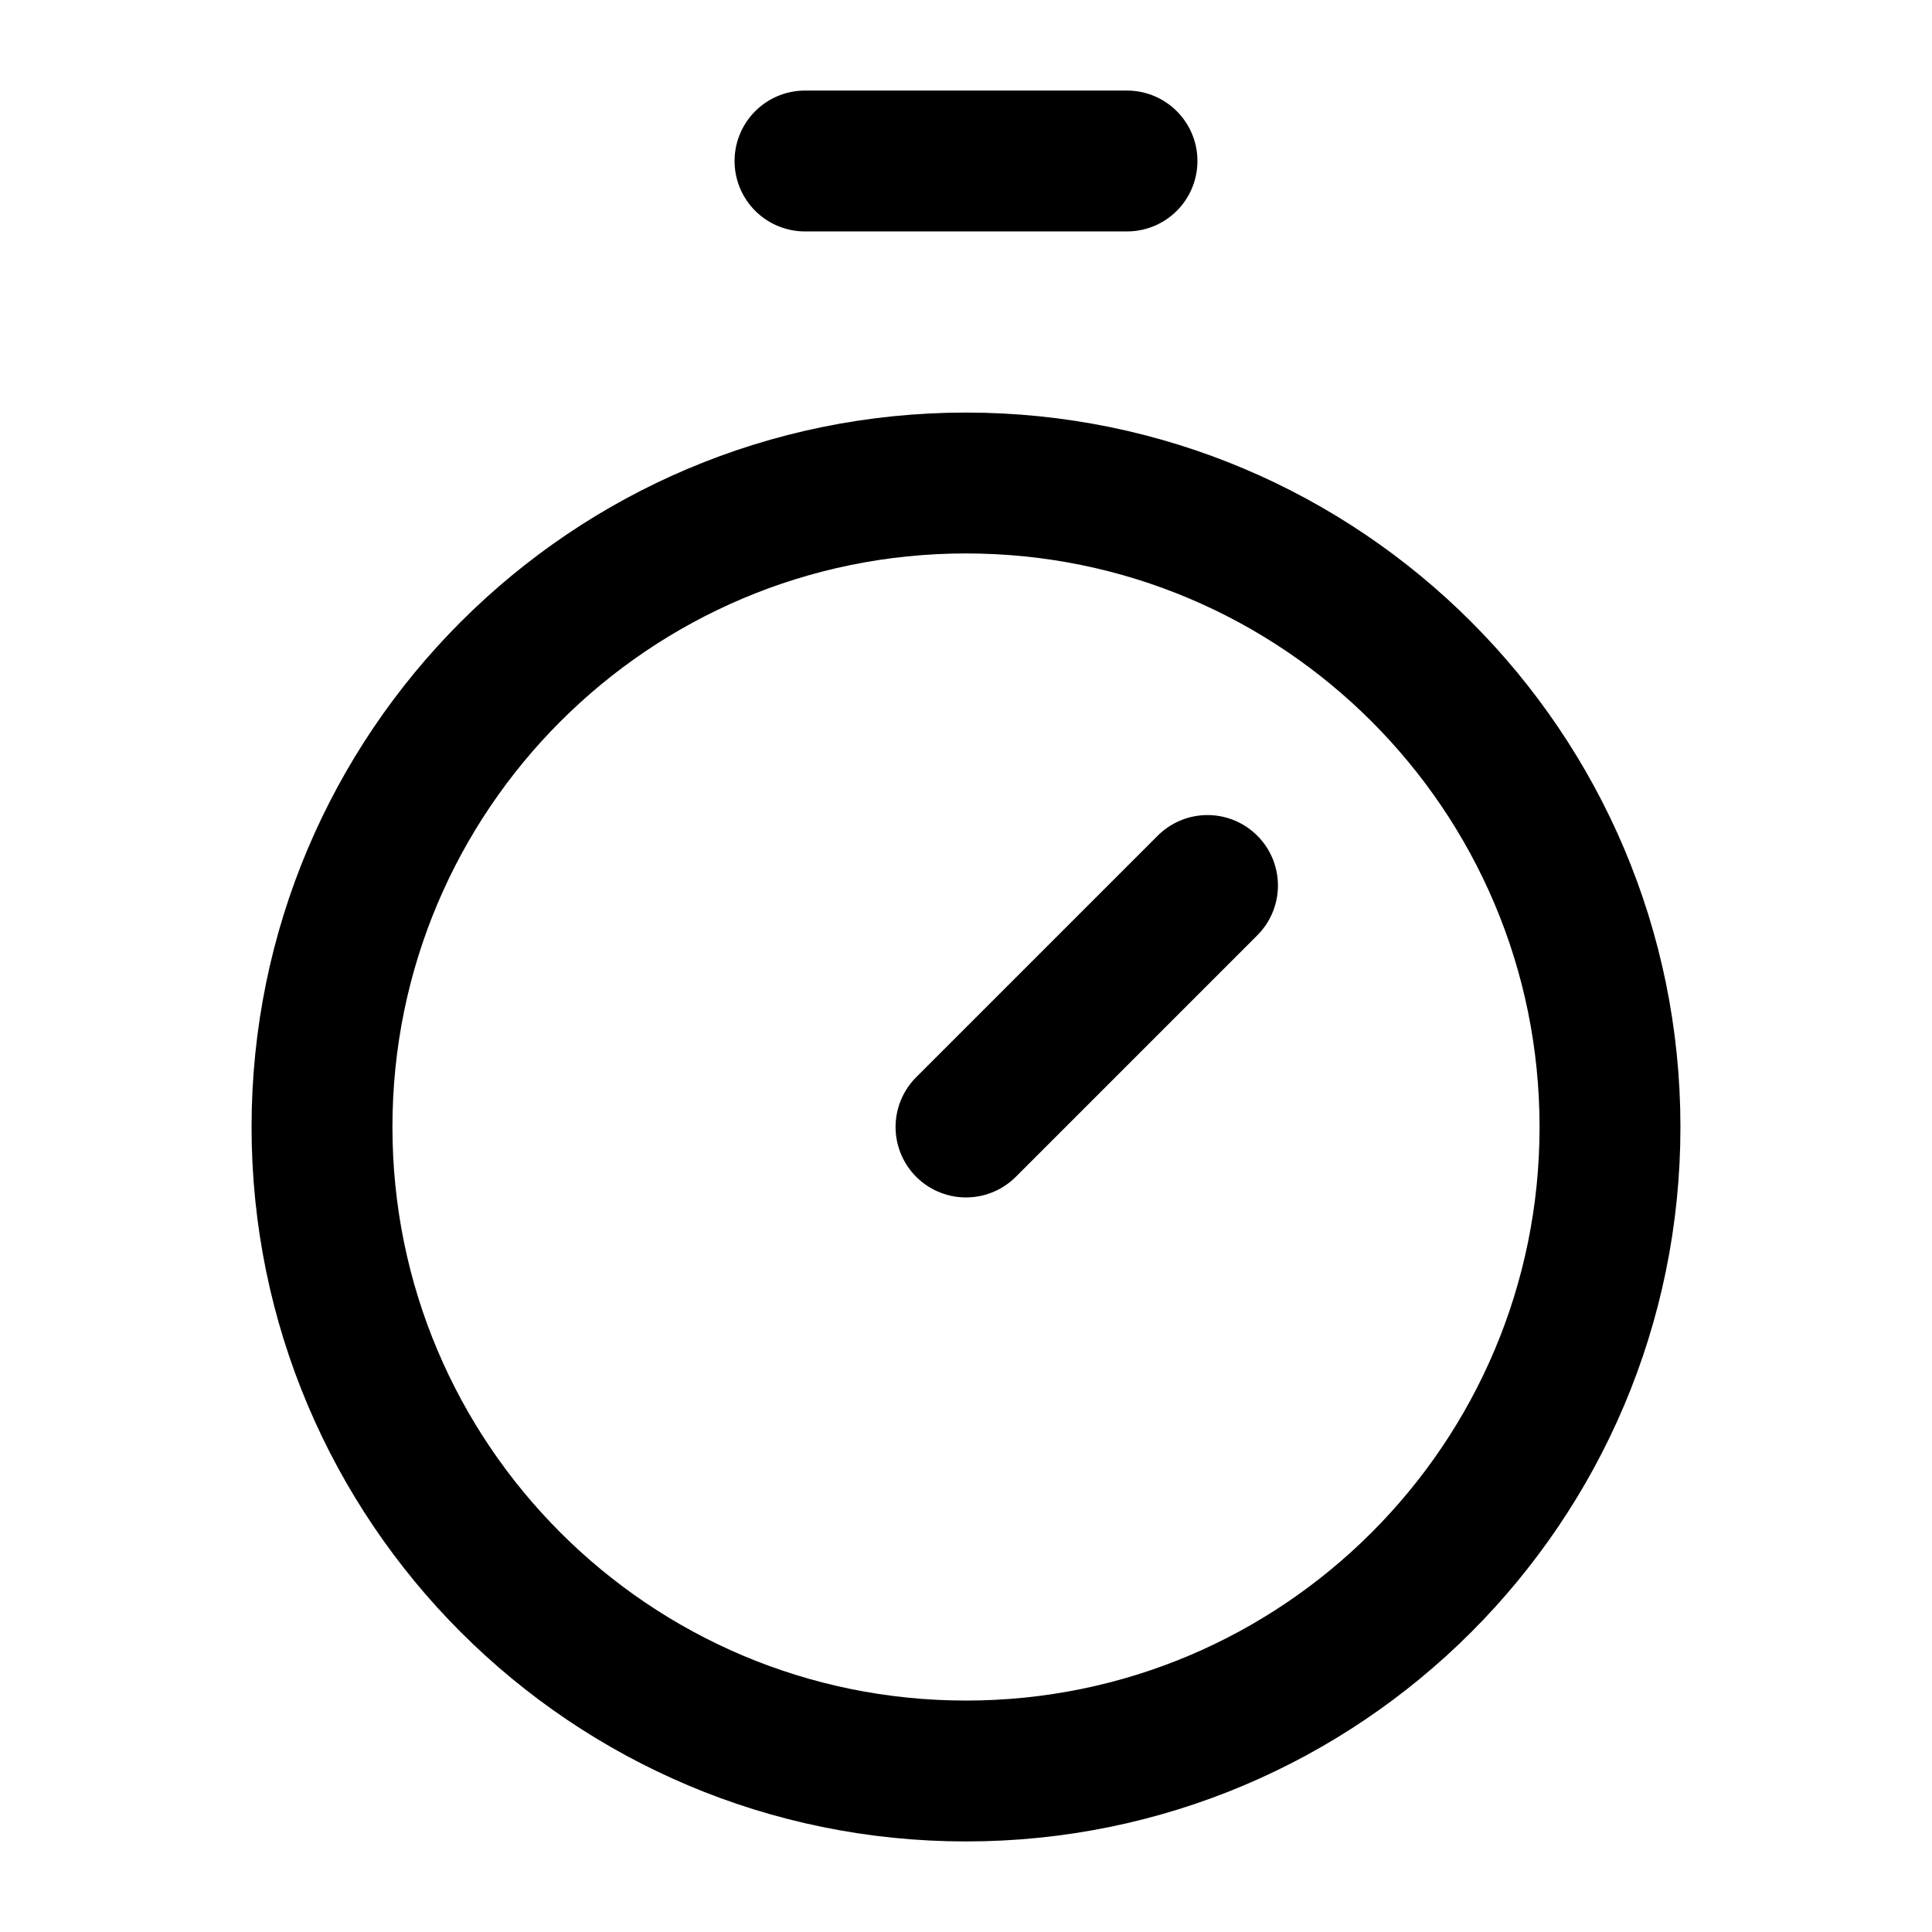
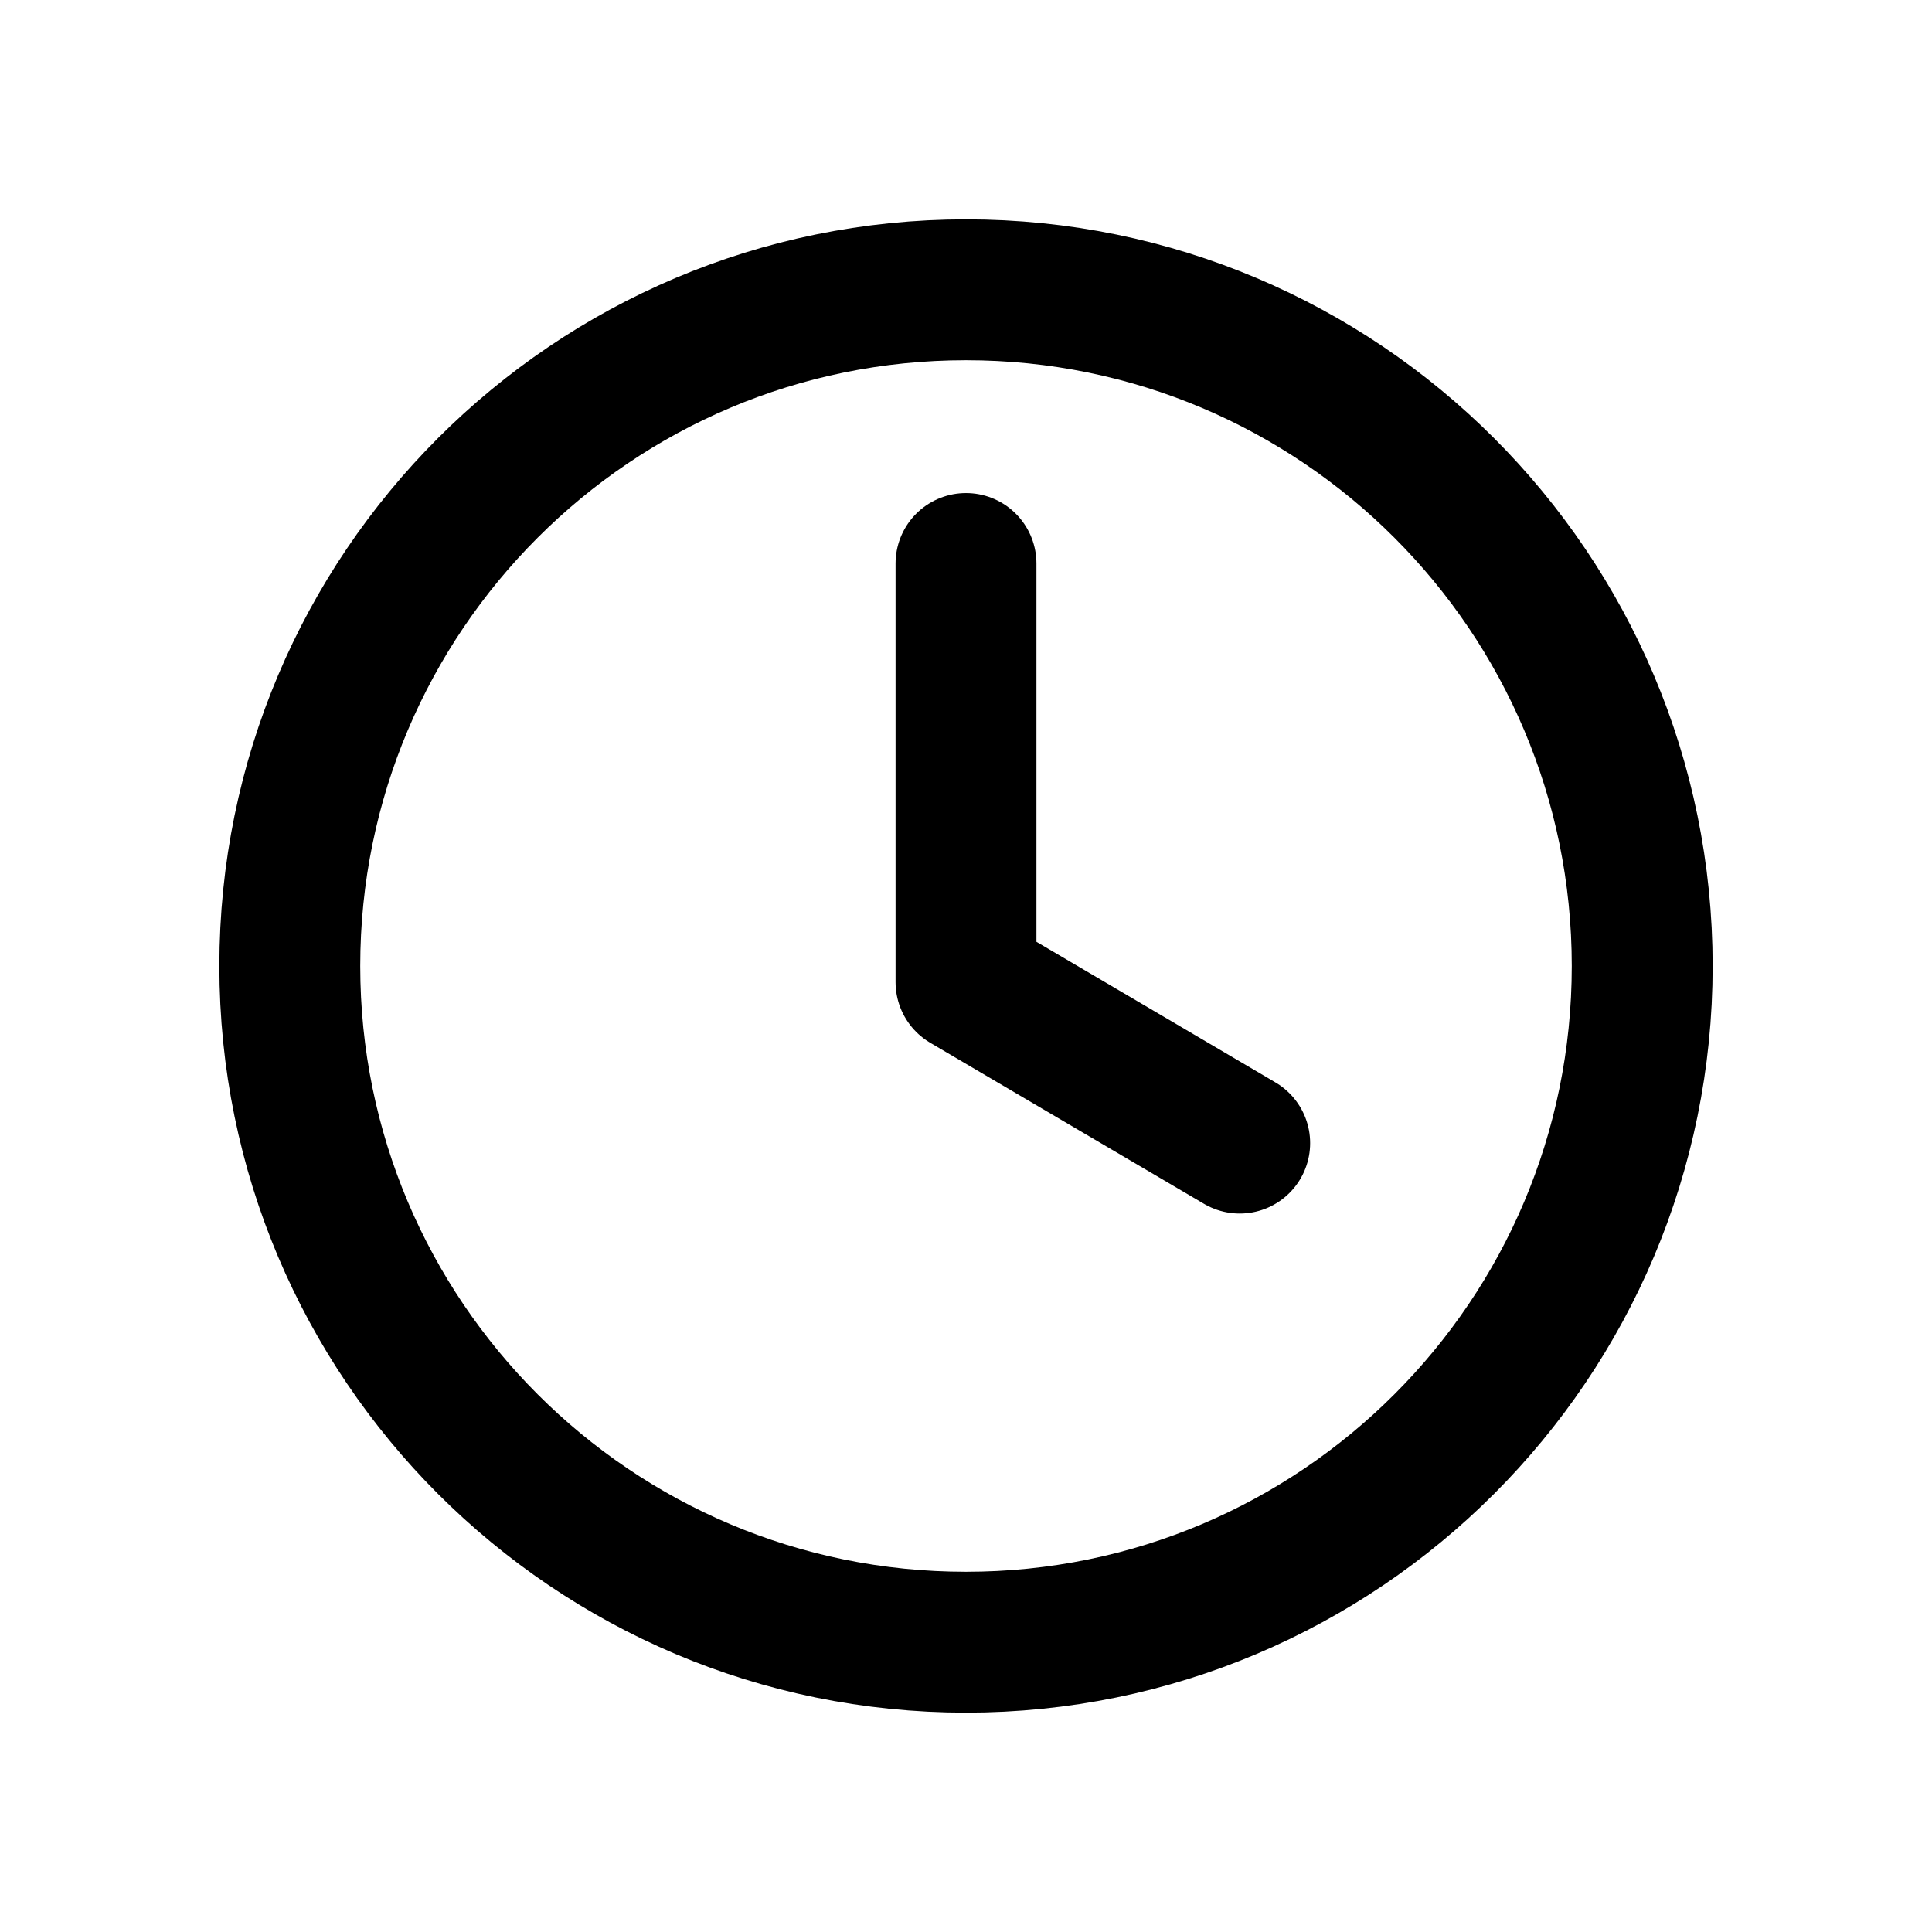
<svg xmlns="http://www.w3.org/2000/svg" viewBox="0 0 24 24" fill="none" stroke="currentColor" stroke-width="1.75" stroke-linecap="round" stroke-linejoin="round">
-   <line x1="10" x2="14" y1="2" y2="2" />
-   <line x1="12" x2="15" y1="14" y2="11" />
-   <circle cx="12" cy="14" r="8" />
+   <circle cx="12" cy="12" r="8.4" />
+   <path d="M12 7v5.2l3.4 2" />
</svg>
